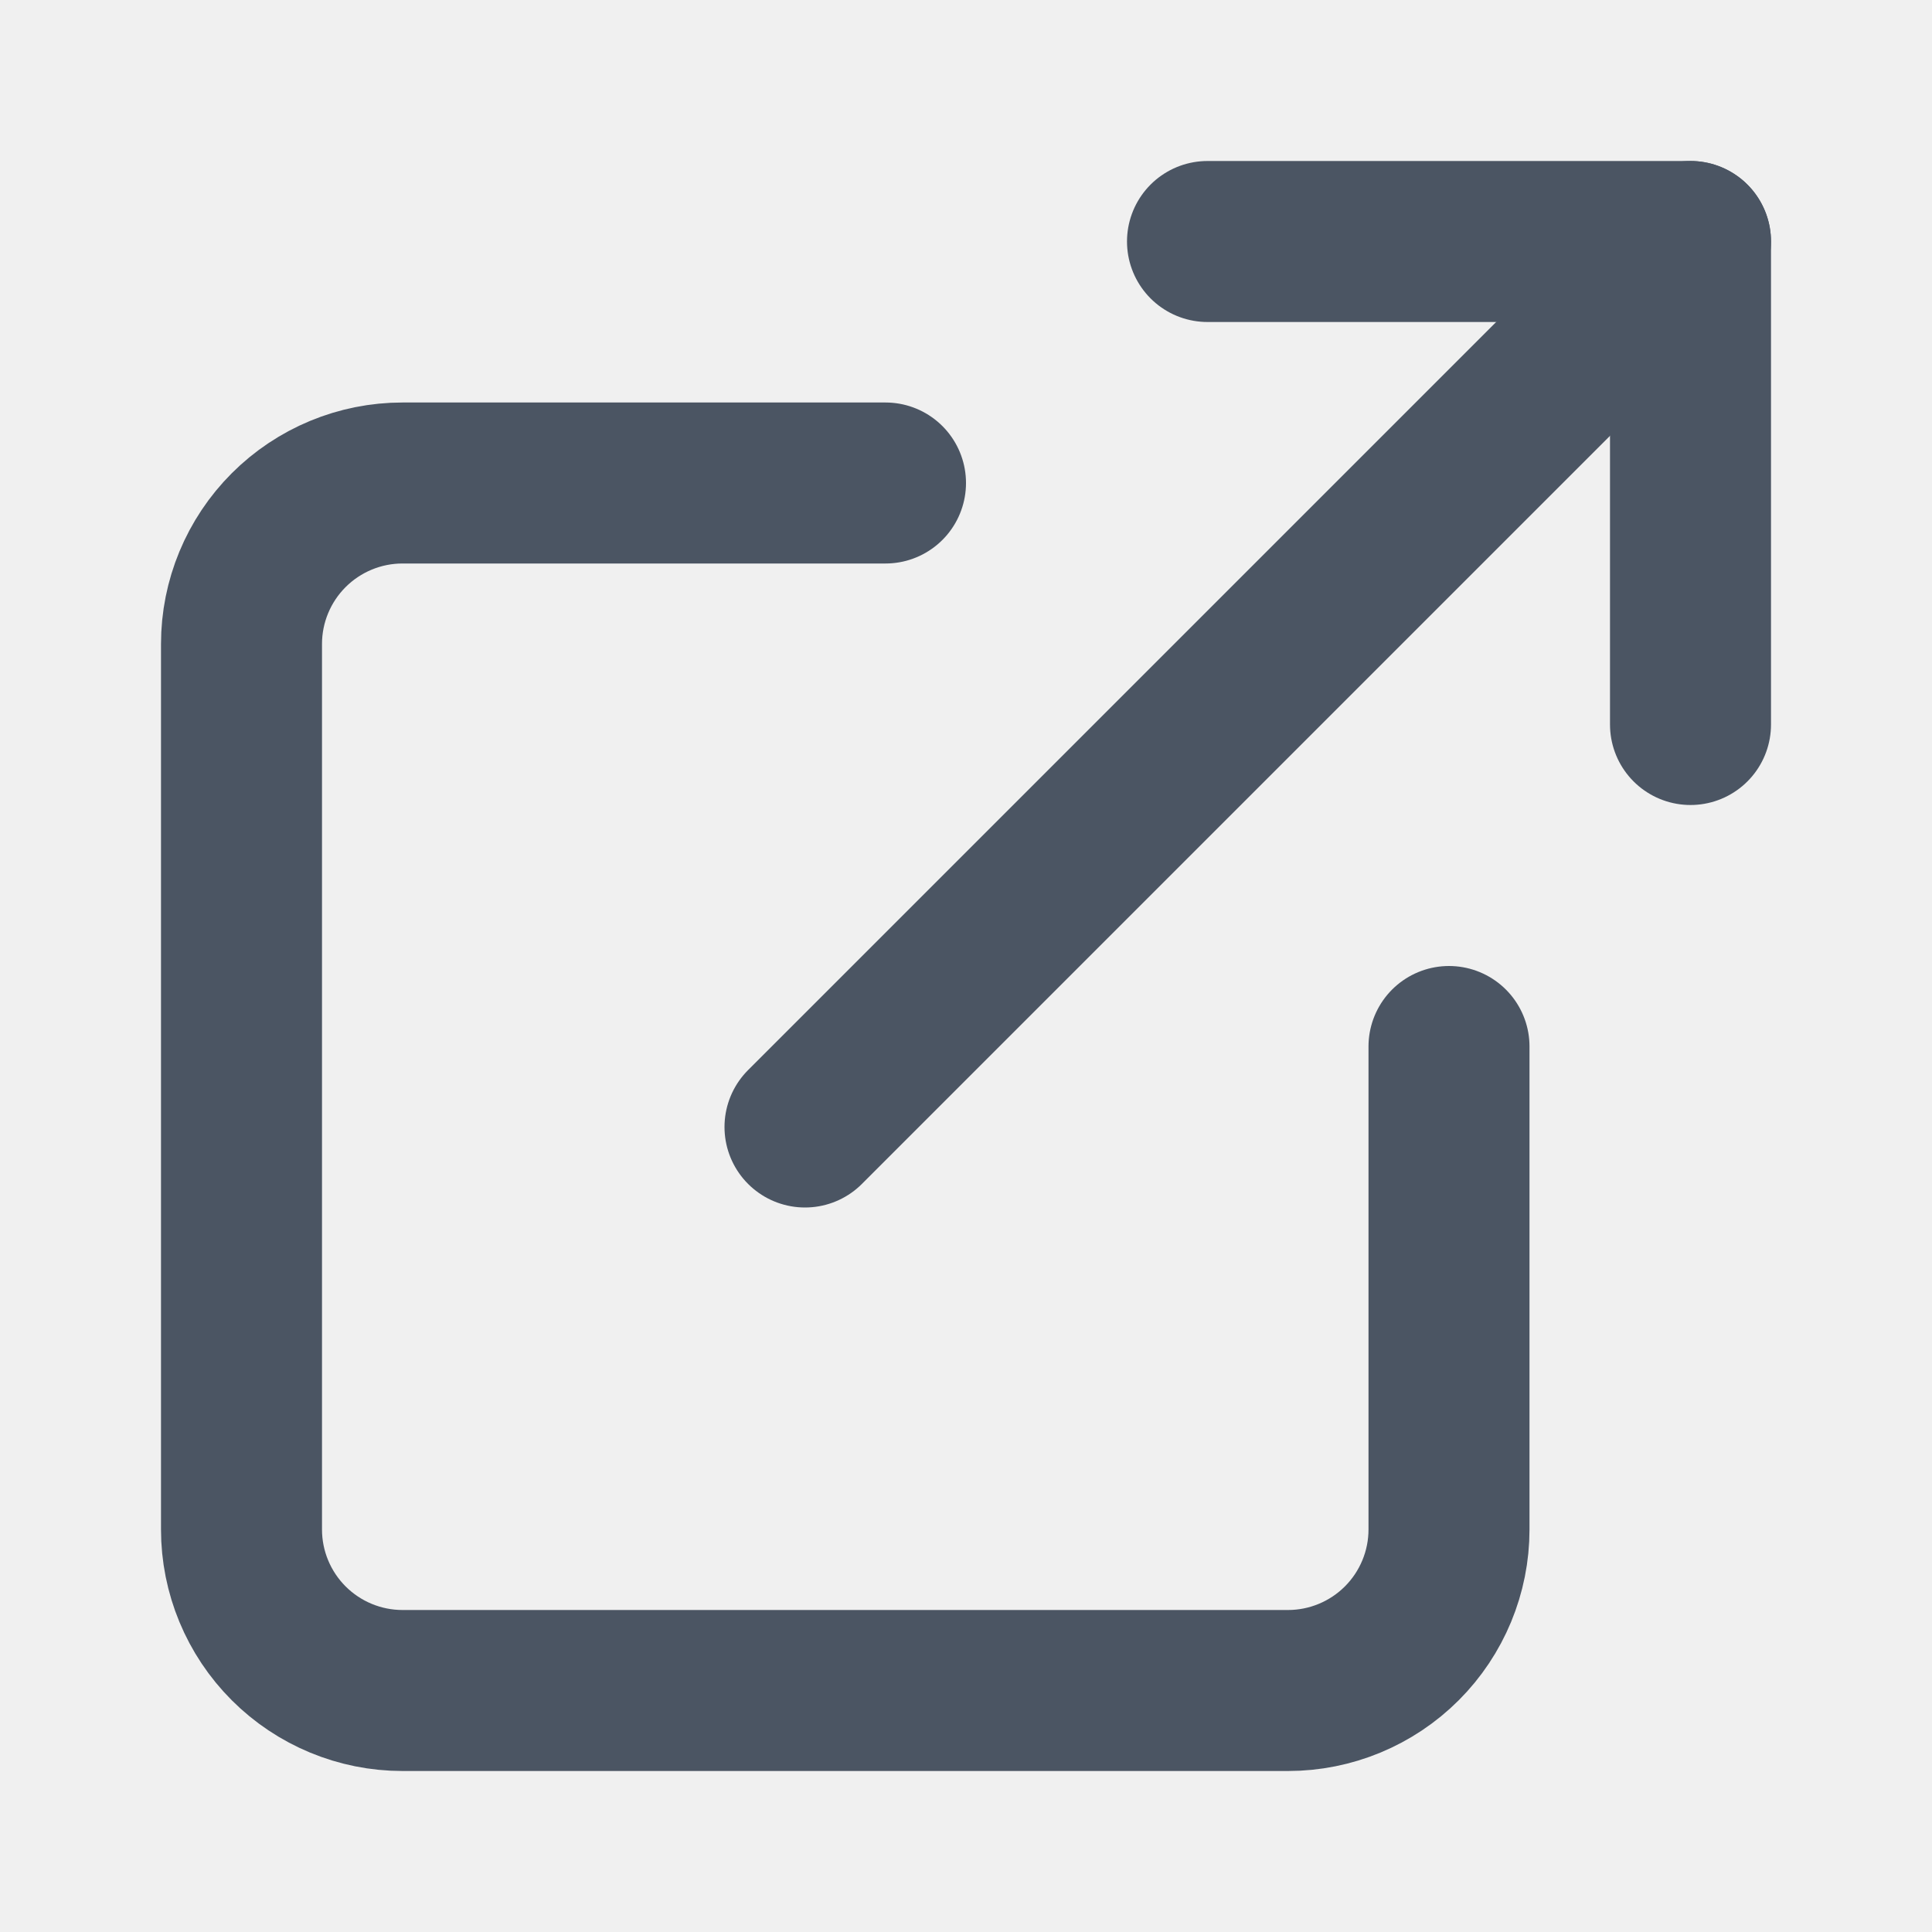
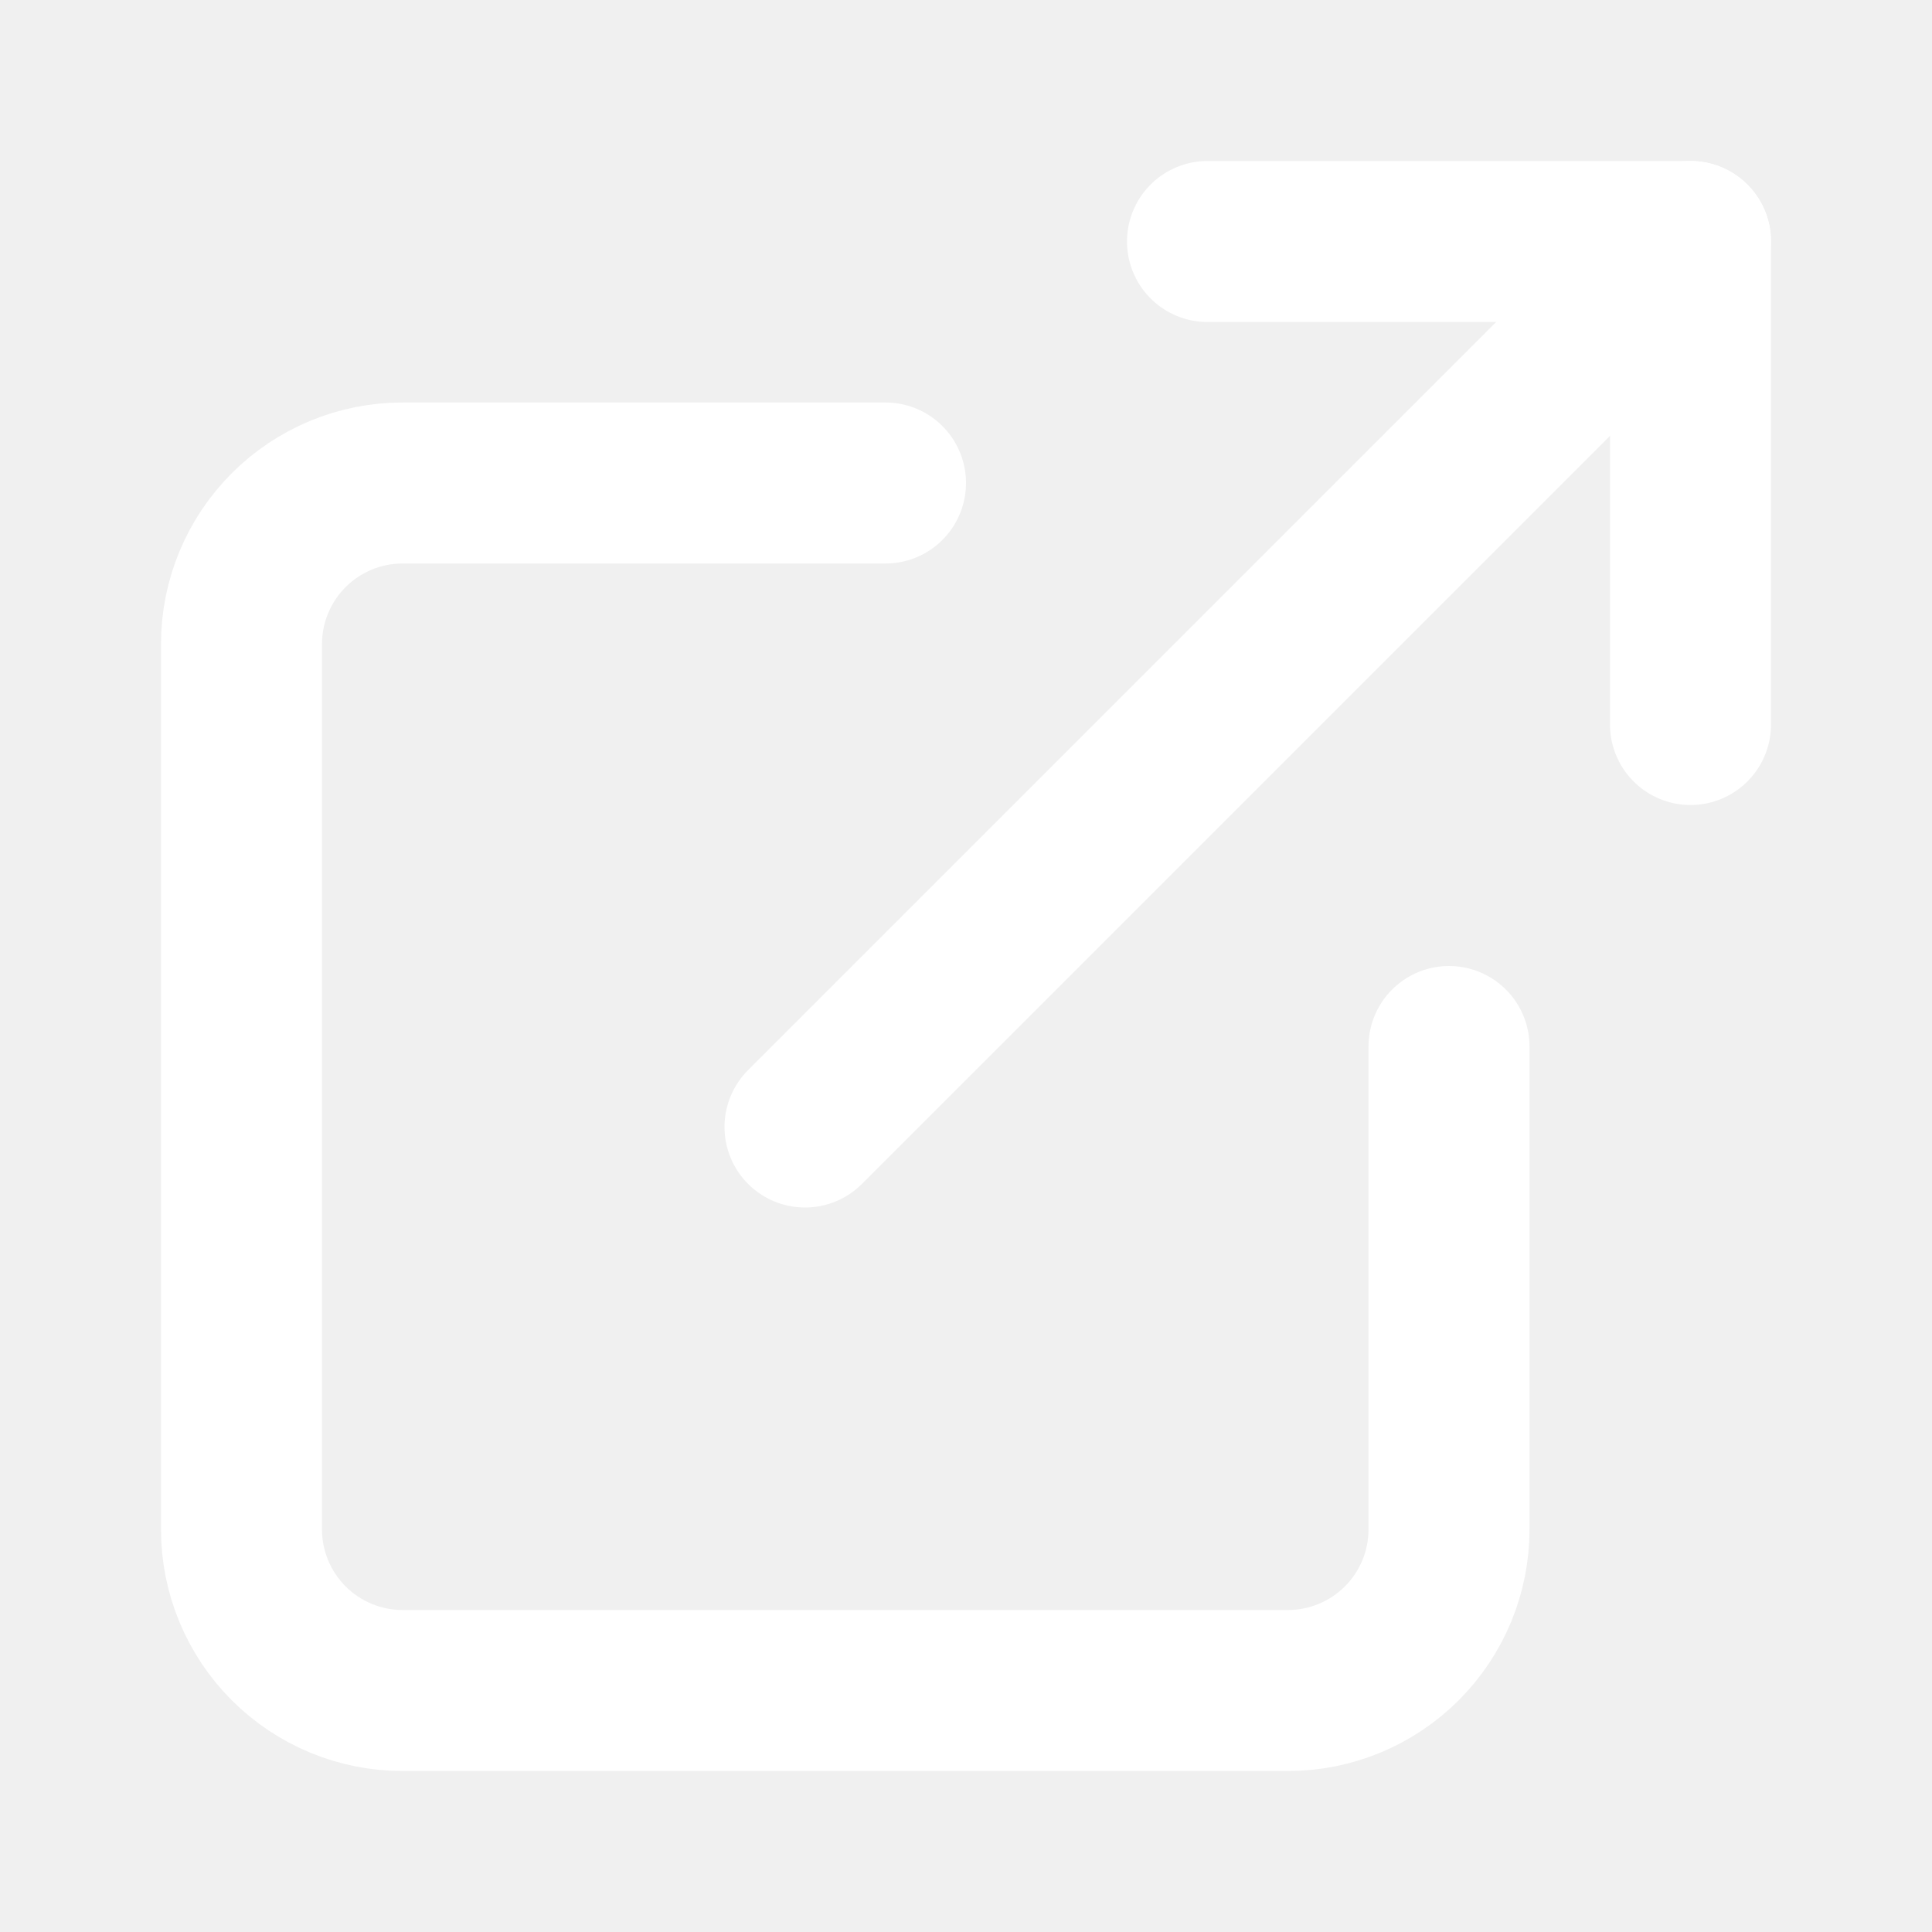
<svg xmlns="http://www.w3.org/2000/svg" width="24" height="24" viewBox="0 0 24 24" fill="none">
  <g id="Icon">
-     <path id="Vector" d="M18 13V19C18 19.53 17.789 20.039 17.414 20.414C17.039 20.789 16.53 21 16 21H5C4.47 21 3.961 20.789 3.586 20.414C3.211 20.039 3 19.53 3 19V8C3 7.47 3.211 6.961 3.586 6.586C3.961 6.211 4.47 6 5 6H11" stroke="#4B5563" stroke-width="2" stroke-linecap="round" stroke-linejoin="round" />
-     <path id="Vector_2" d="M15 3H21V9" stroke="#4B5563" stroke-width="2" stroke-linecap="round" stroke-linejoin="round" />
-     <path id="Vector_3" d="M10 14L21 3" stroke="#4B5563" stroke-width="2" stroke-linecap="round" stroke-linejoin="round" />
+     <path id="Vector" d="M18 13V19C18 19.53 17.789 20.039 17.414 20.414C17.039 20.789 16.53 21 16 21H5C4.47 21 3.961 20.789 3.586 20.414C3.211 20.039 3 19.53 3 19V8C3 7.47 3.211 6.961 3.586 6.586C3.961 6.211 4.47 6 5 6H11" stroke="#FFFFFF" stroke-width="2" stroke-linecap="round" stroke-linejoin="round" />
+     <path id="Vector_2" d="M15 3H21V9" stroke="#FFFFFF" stroke-width="2" stroke-linecap="round" stroke-linejoin="round" />
+     <path id="Vector_3" d="M10 14L21 3" stroke="#FFFFFF" stroke-width="2" stroke-linecap="round" stroke-linejoin="round" />
  </g>
</svg>
